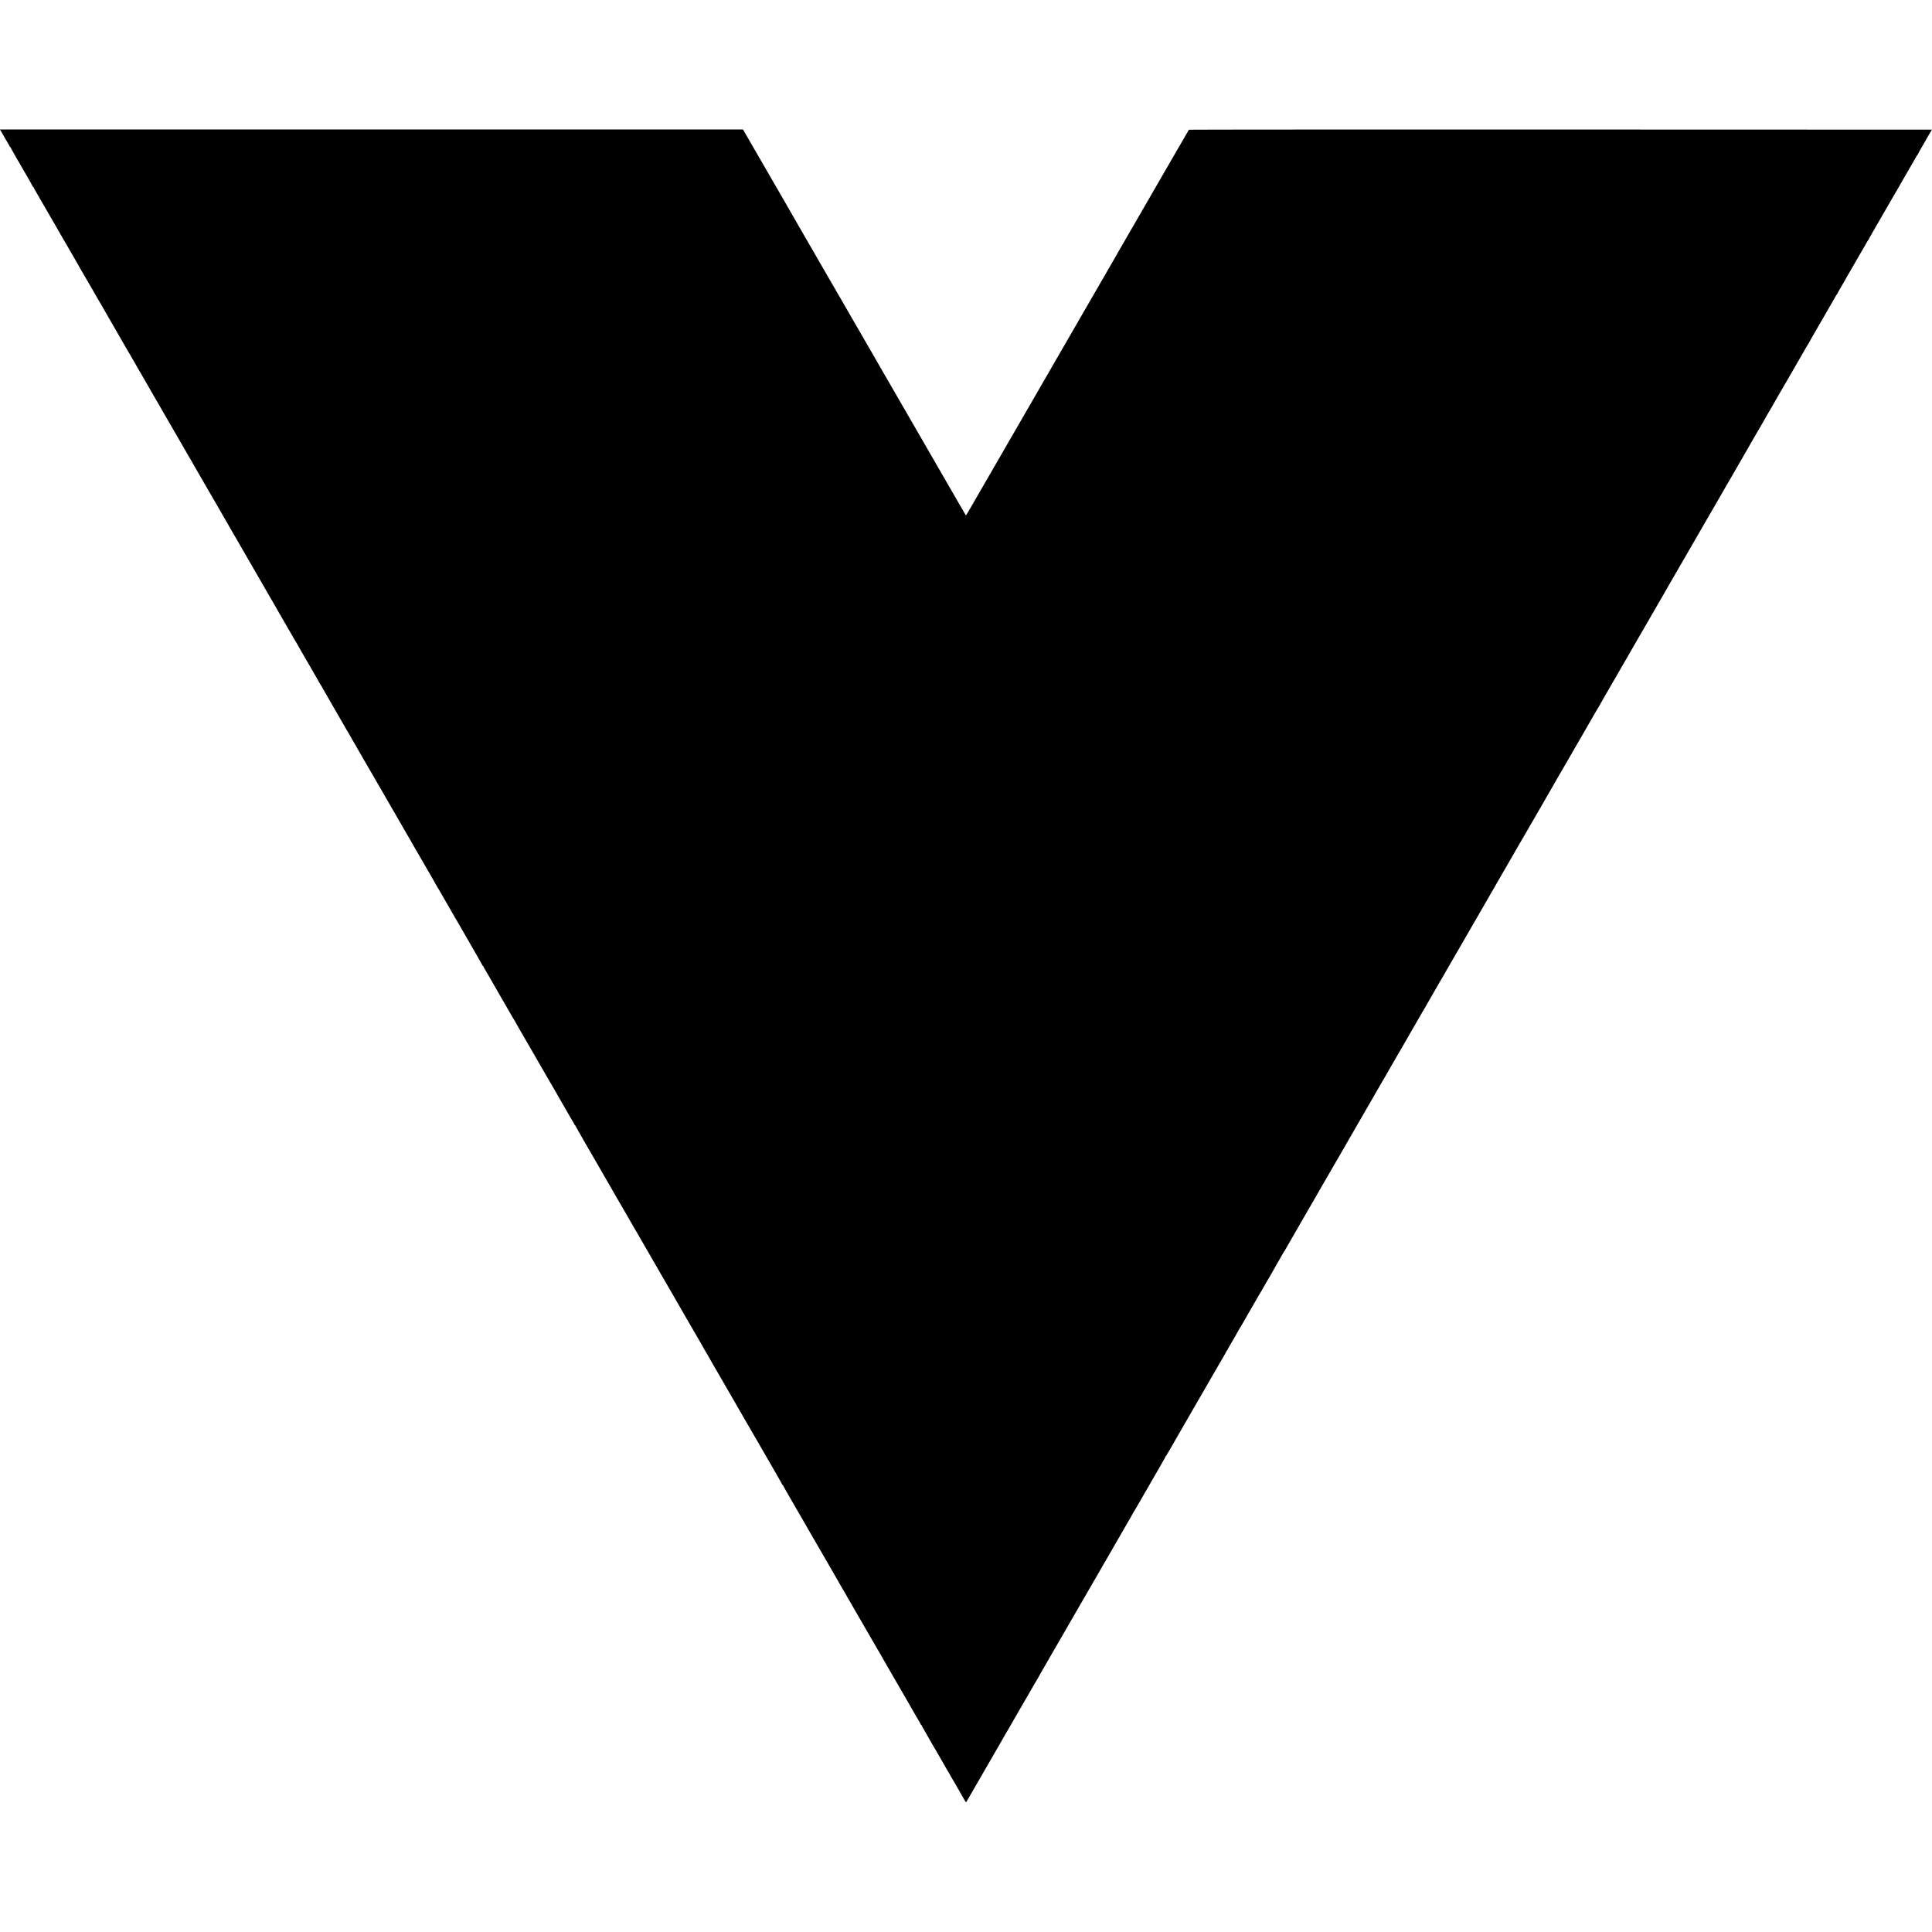
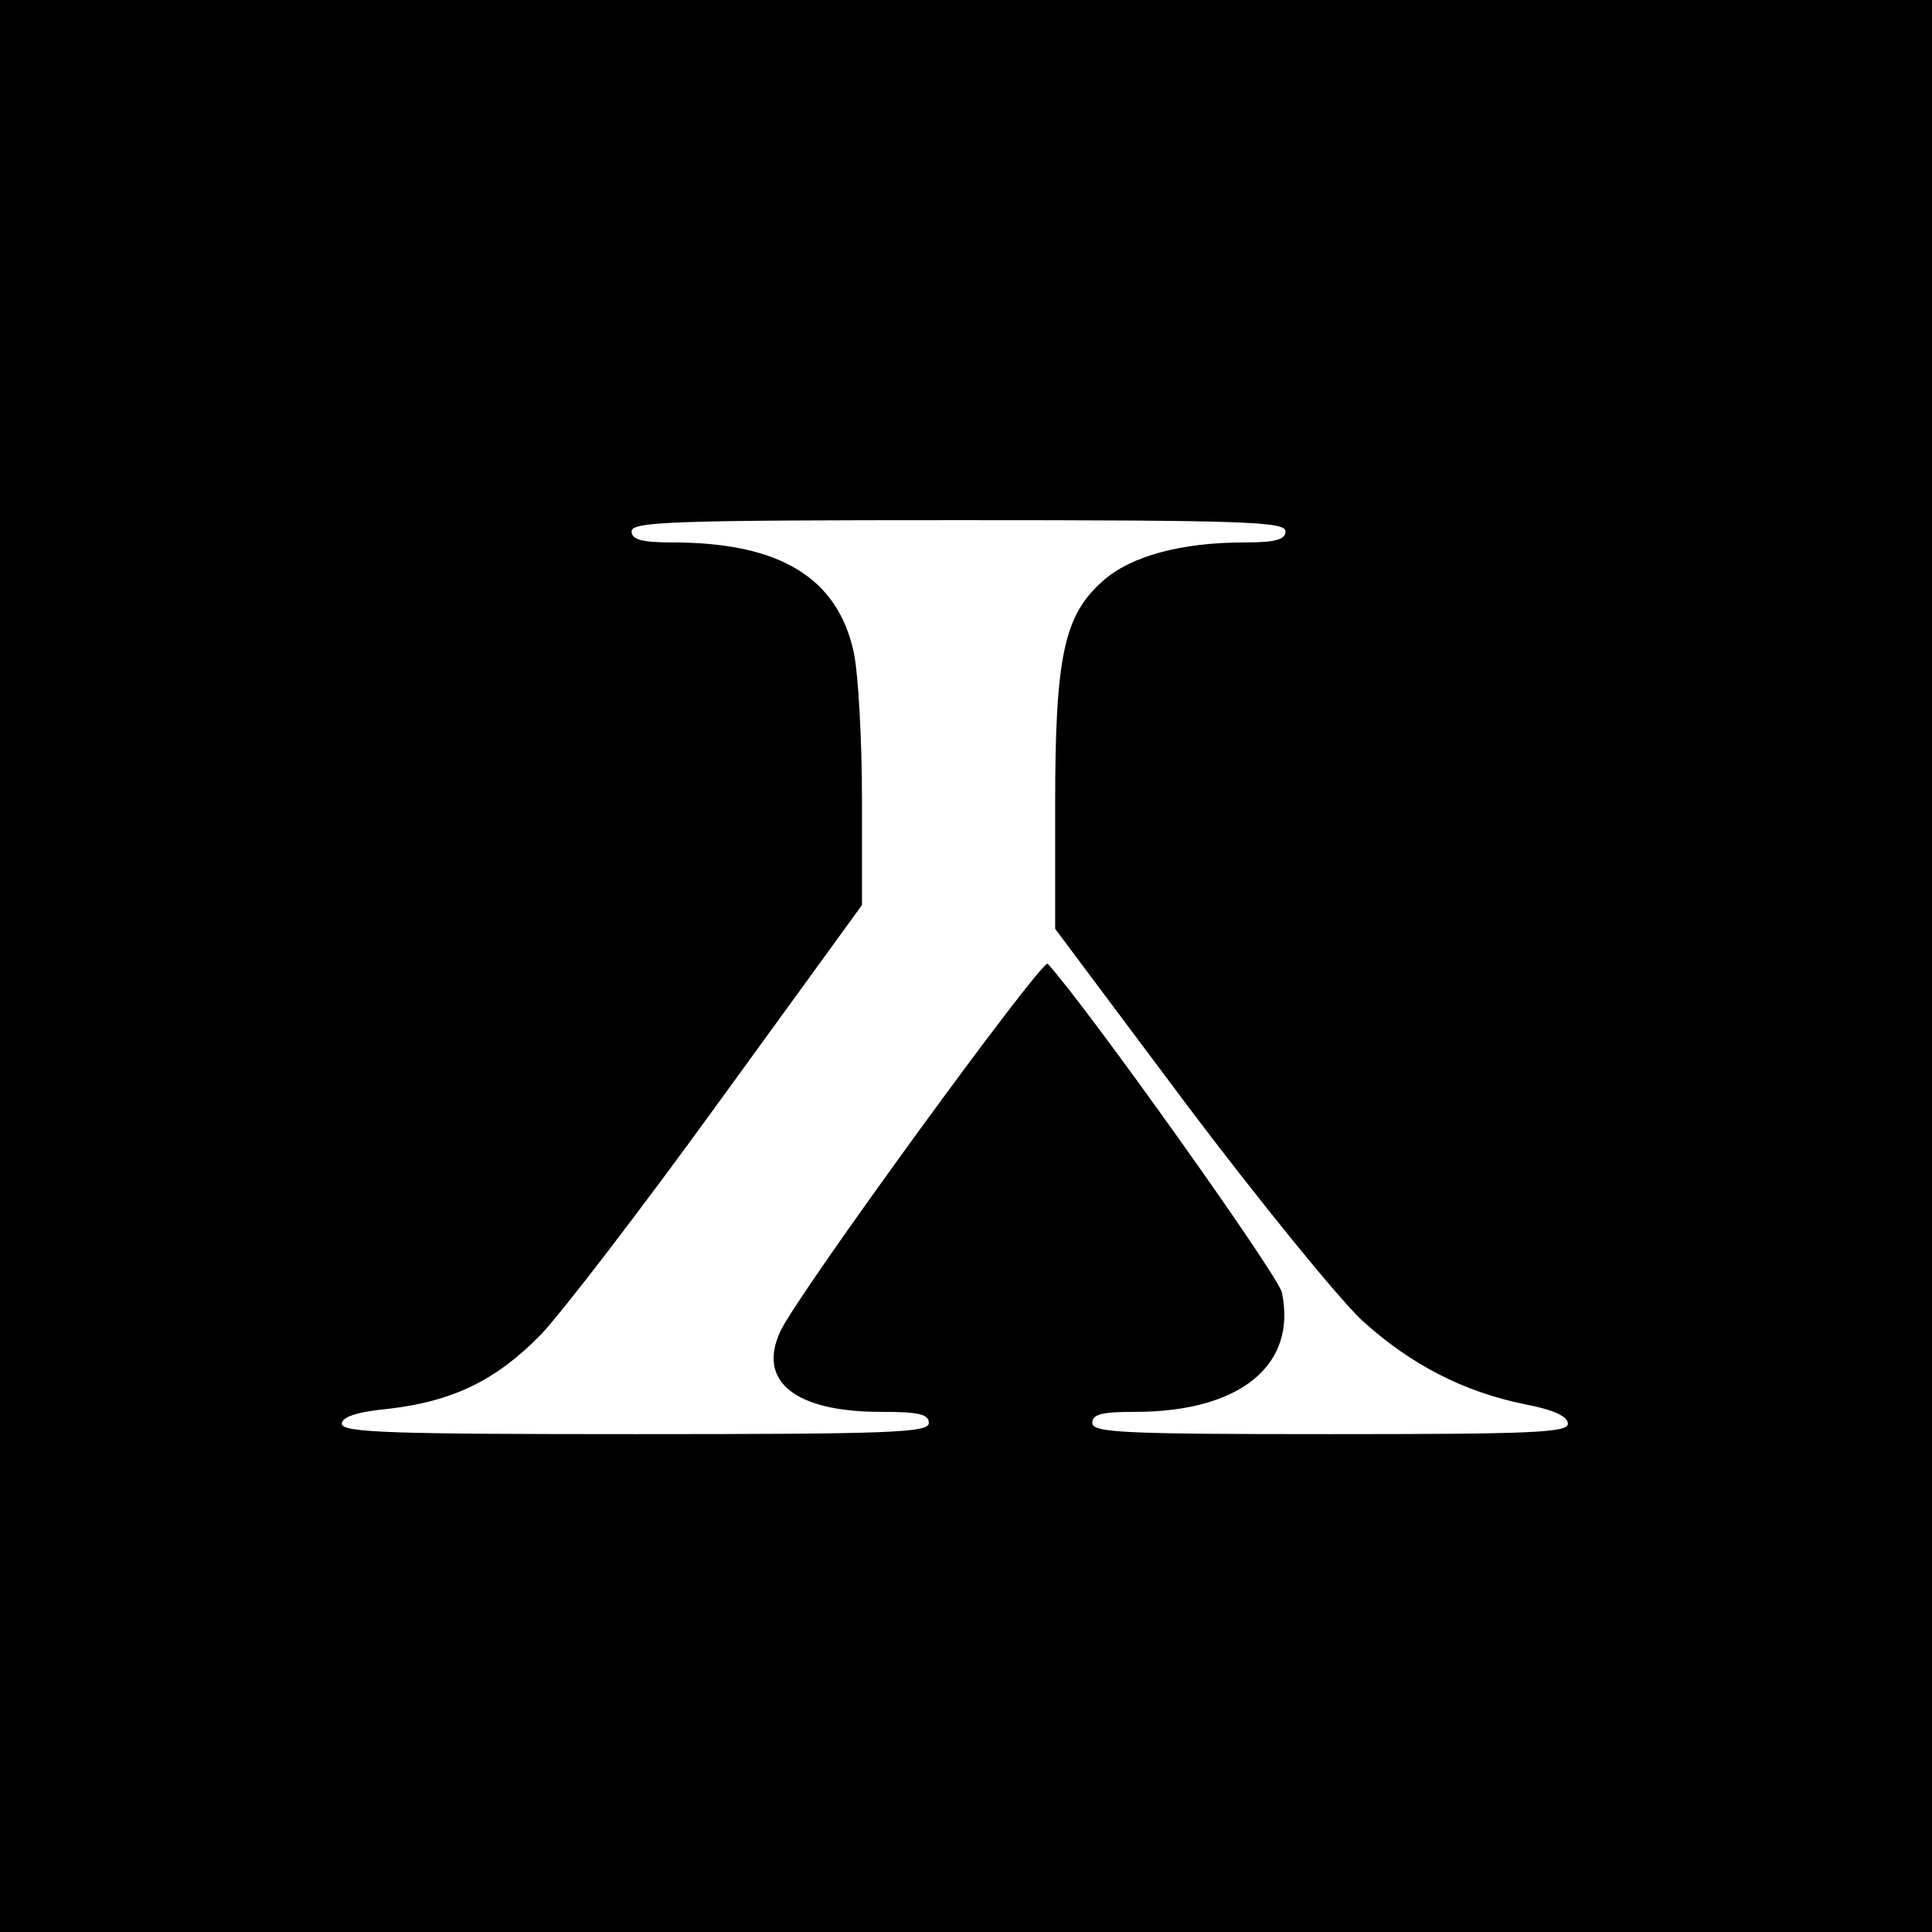
- <svg xmlns="http://www.w3.org/2000/svg" version="1.0" width="16pt" height="16pt" viewBox="0 0 16 16" preserveAspectRatio="xMidYMid meet">
-   <g transform="translate(0,16) scale(0.00032,-0.00032)" fill="#000000" stroke="none">
-     <path d="M18 46618 c45 -75 122 -207 122 -211 0 -2 25 -45 55 -95 30 -50 55 -96 55 -102 0 -5 5 -10 10 -10 6 0 10 -4 10 -9 0 -5 73 -135 161 -288 89 -153 173 -298 187 -323 14 -25 32 -57 41 -72 88 -149 187 -324 189 -335 2 -7 8 -13 13 -13 5 0 9 -4 9 -10 0 -5 46 -89 103 -187 175 -302 490 -846 507 -876 8 -16 20 -36 25 -45 28 -46 290 -498 339 -585 13 -23 74 -129 136 -236 61 -107 123 -215 137 -240 14 -25 29 -50 33 -56 5 -5 23 -37 40 -70 18 -33 38 -67 44 -75 11 -16 21 -33 63 -109 14 -25 29 -50 33 -56 4 -5 21 -35 38 -65 55 -100 261 -455 269 -465 4 -5 14 -21 20 -35 15 -29 41 -75 103 -180 24 -41 52 -88 60 -105 9 -16 57 -100 107 -185 112 -193 362 -626 380 -660 8 -14 23 -38 33 -55 11 -16 23 -37 27 -45 4 -8 26 -46 48 -85 23 -38 53 -90 67 -115 46 -81 64 -113 178 -310 62 -107 121 -210 132 -227 37 -67 56 -99 85 -148 16 -27 32 -57 36 -65 4 -8 15 -27 25 -42 9 -15 53 -89 96 -165 44 -76 177 -307 296 -513 120 -206 268 -463 330 -570 131 -227 117 -203 200 -348 36 -62 73 -125 82 -140 10 -15 21 -34 25 -42 4 -8 20 -37 36 -65 17 -27 38 -65 48 -82 49 -85 64 -111 87 -153 13 -25 28 -49 32 -55 4 -5 78 -134 165 -285 87 -151 166 -288 176 -305 10 -16 26 -43 35 -59 9 -17 125 -217 257 -445 132 -229 253 -441 270 -471 17 -30 45 -79 64 -108 18 -29 33 -54 33 -57 0 -2 20 -37 44 -77 24 -40 123 -212 221 -383 97 -170 190 -330 205 -355 16 -25 39 -65 53 -90 13 -25 81 -144 152 -265 70 -121 137 -238 150 -260 12 -22 37 -65 55 -95 18 -30 43 -73 55 -95 12 -22 48 -85 80 -140 77 -132 163 -280 190 -330 13 -22 71 -123 130 -225 59 -102 116 -199 126 -217 10 -17 29 -50 43 -72 15 -22 26 -43 26 -45 0 -2 27 -50 60 -106 33 -56 60 -103 60 -105 0 -2 55 -98 90 -155 8 -14 182 -316 239 -414 13 -22 45 -79 72 -124 27 -46 49 -86 49 -89 0 -2 14 -24 30 -48 16 -24 30 -46 30 -49 0 -5 74 -135 100 -176 5 -8 24 -42 43 -75 50 -88 58 -101 262 -455 104 -179 199 -345 213 -370 14 -25 28 -49 32 -55 4 -5 17 -26 28 -45 10 -19 62 -109 114 -200 114 -197 133 -230 170 -295 16 -27 33 -57 38 -65 17 -28 96 -165 103 -180 4 -8 16 -28 26 -45 10 -16 77 -131 148 -255 72 -124 181 -313 243 -420 62 -107 121 -209 131 -227 35 -62 323 -560 392 -678 38 -66 83 -145 100 -175 16 -30 33 -59 37 -65 4 -5 17 -27 29 -47 34 -61 56 -100 90 -156 17 -29 31 -55 31 -57 0 -2 17 -32 39 -67 21 -35 134 -229 251 -433 117 -203 235 -407 261 -451 27 -45 49 -85 49 -88 0 -4 8 -19 19 -34 15 -21 200 -341 309 -533 10 -19 33 -58 51 -87 17 -29 31 -54 31 -56 0 -2 25 -44 55 -94 30 -50 55 -95 55 -98 0 -4 6 -15 14 -23 7 -9 27 -41 43 -71 17 -30 170 -297 342 -594 171 -296 311 -542 311 -547 0 -5 5 -9 10 -9 6 0 10 -4 10 -10 0 -5 22 -47 49 -92 27 -46 58 -99 68 -118 24 -43 81 -140 93 -160 5 -8 66 -114 135 -235 69 -121 130 -227 135 -235 12 -21 259 -447 283 -490 10 -19 28 -47 38 -62 11 -14 19 -29 19 -32 0 -3 37 -69 83 -148 99 -170 305 -526 337 -583 13 -22 31 -53 41 -70 11 -16 22 -37 26 -45 7 -14 82 -146 103 -180 14 -24 181 -311 205 -355 13 -22 46 -80 75 -130 29 -49 64 -110 78 -135 14 -25 51 -88 82 -140 31 -52 59 -102 63 -110 4 -8 18 -33 31 -55 205 -353 284 -489 309 -535 17 -30 45 -78 62 -106 18 -28 36 -60 39 -72 4 -12 12 -22 17 -22 5 0 9 -4 9 -10 0 -5 109 -197 241 -427 133 -230 250 -431 259 -448 51 -90 222 -385 280 -485 37 -63 78 -135 92 -160 14 -25 67 -117 118 -205 51 -88 101 -175 111 -193 34 -58 55 -95 149 -257 51 -88 101 -173 110 -190 9 -16 76 -131 147 -255 72 -124 140 -241 151 -260 61 -108 281 -489 355 -615 38 -66 77 -133 87 -150 35 -63 91 -161 100 -175 14 -23 99 -169 128 -220 54 -97 135 -235 142 -245 4 -5 20 -32 35 -60 26 -48 238 -416 276 -480 10 -16 26 -46 37 -65 30 -53 382 -661 403 -695 10 -16 22 -37 26 -45 4 -8 26 -48 50 -88 24 -41 43 -75 43 -77 0 -2 22 -40 50 -85 27 -45 50 -84 50 -86 0 -3 38 -69 83 -147 84 -142 302 -520 340 -587 10 -19 34 -60 52 -90 18 -30 44 -75 57 -100 14 -25 45 -79 70 -120 25 -41 56 -96 70 -121 14 -25 77 -133 138 -240 62 -107 122 -210 132 -229 25 -43 310 -535 337 -581 11 -19 26 -45 34 -59 17 -32 238 -414 266 -460 11 -19 24 -41 28 -49 3 -7 75 -133 160 -278 84 -146 153 -269 153 -274 0 -5 5 -9 10 -9 6 0 10 -4 10 -10 0 -5 82 -150 181 -322 182 -314 201 -346 240 -415 12 -21 80 -139 152 -263 71 -124 141 -245 155 -270 14 -25 28 -49 32 -55 6 -8 145 -248 220 -380 37 -66 209 -362 229 -395 11 -19 24 -42 28 -49 4 -8 67 -118 140 -243 73 -125 133 -230 133 -233 0 -2 15 -28 33 -57 19 -29 47 -78 64 -108 17 -30 53 -93 79 -139 53 -90 82 -141 157 -272 82 -142 115 -199 381 -659 142 -245 268 -463 281 -485 12 -22 71 -125 132 -230 60 -104 172 -298 248 -430 76 -132 146 -253 156 -270 11 -16 22 -36 26 -44 3 -8 30 -54 60 -103 29 -49 53 -91 53 -93 0 -3 18 -34 40 -70 22 -36 40 -67 40 -69 0 -2 37 -66 81 -142 45 -77 98 -168 119 -204 20 -36 47 -81 58 -100 12 -19 27 -47 33 -62 6 -16 15 -28 20 -28 5 0 9 -4 9 -9 0 -6 63 -118 140 -251 77 -133 140 -243 140 -245 0 -2 18 -33 41 -70 22 -37 49 -83 60 -101 10 -19 29 -51 40 -71 25 -45 109 -189 126 -218 7 -11 17 -29 22 -40 6 -11 22 -38 35 -60 14 -22 37 -62 52 -90 14 -27 35 -62 45 -77 11 -14 19 -29 19 -32 0 -3 18 -35 40 -71 22 -36 40 -67 40 -69 0 -2 19 -35 42 -72 23 -38 55 -94 72 -124 26 -47 139 -244 171 -298 6 -9 21 -36 34 -60 28 -48 37 -51 51 -19 6 12 19 36 29 52 10 17 27 46 38 65 11 19 104 181 208 360 103 179 199 345 213 370 14 25 42 74 64 109 21 34 38 65 38 67 0 2 18 33 40 69 22 36 40 67 40 69 0 3 177 310 199 346 16 26 136 234 140 244 2 5 25 44 52 88 27 44 49 81 49 84 0 2 18 34 40 70 22 36 40 67 40 69 0 2 20 36 43 77 35 58 169 289 297 513 9 17 50 86 90 155 40 69 86 150 103 180 16 30 35 62 41 70 6 8 16 24 22 35 35 64 72 129 167 293 59 100 116 199 127 220 11 20 30 53 41 72 43 72 1070 1850 1121 1940 14 25 65 113 113 195 48 83 96 166 107 185 10 19 28 50 38 68 11 18 73 124 137 235 64 111 175 303 246 427 71 124 173 299 225 390 52 91 116 202 143 248 27 45 49 85 49 89 0 4 6 14 14 22 7 9 28 43 46 76 26 47 251 436 378 655 11 19 29 51 40 70 11 19 101 176 201 348 99 172 181 317 181 323 0 5 5 9 10 9 6 0 10 5 10 11 0 6 8 23 18 37 11 15 32 52 49 82 16 30 130 228 253 440 122 212 234 405 248 430 13 25 39 70 57 100 39 65 69 117 130 225 25 44 50 87 55 95 12 19 78 134 220 380 61 107 129 224 150 260 161 277 222 382 246 425 15 28 47 83 71 123 24 41 43 78 43 83 0 5 4 9 8 9 4 0 13 12 19 28 7 15 23 45 36 67 66 110 277 478 277 483 0 3 6 13 14 21 7 9 27 41 43 71 17 30 45 80 63 110 34 57 375 649 394 685 6 11 16 27 22 35 6 8 26 42 44 75 18 33 41 74 51 90 10 17 24 41 32 55 54 97 72 128 88 152 11 14 19 28 19 30 0 3 79 141 175 308 96 167 175 305 175 308 0 3 6 13 14 21 7 9 26 39 41 66 33 60 276 483 338 587 24 40 46 80 50 88 4 8 13 24 20 35 14 23 95 163 125 215 11 19 52 91 92 160 40 69 80 139 90 155 9 17 103 179 207 360 105 182 200 346 211 365 103 181 463 802 489 845 7 11 15 27 19 35 4 8 29 51 55 95 64 110 828 1433 848 1470 9 17 24 41 33 55 9 14 29 48 45 77 15 28 52 93 82 145 30 51 62 107 71 123 17 30 231 398 400 690 51 88 103 179 115 202 12 23 26 48 32 55 6 7 24 38 40 68 17 30 61 107 98 170 37 63 84 144 103 180 19 36 41 72 48 81 8 8 14 18 14 21 0 4 27 51 59 106 32 55 72 124 89 154 16 29 71 125 122 213 51 88 104 180 118 205 13 25 28 50 32 55 4 6 17 26 28 45 11 19 45 80 77 135 31 55 66 116 77 135 11 19 88 152 171 295 401 694 620 1072 650 1125 11 19 87 152 170 295 83 143 158 273 166 288 9 16 21 36 26 45 6 9 31 52 55 96 25 43 54 94 66 115 11 20 95 164 186 321 91 157 173 299 182 315 9 17 26 46 37 65 12 19 66 114 121 210 56 96 108 186 117 200 8 14 24 40 34 59 24 45 383 664 412 713 5 9 17 29 26 45 15 28 120 210 241 419 36 61 68 117 72 125 4 8 12 23 19 34 35 57 245 420 262 453 11 20 35 61 53 90 17 29 32 54 32 56 0 3 28 51 62 108 33 57 70 119 80 138 10 19 23 42 28 50 5 8 32 53 59 100 27 47 149 258 271 470 122 212 234 405 248 430 30 53 62 108 80 135 6 11 15 27 19 35 4 8 85 150 181 315 96 165 187 323 202 350 31 56 116 202 130 225 5 8 25 42 43 75 19 33 92 159 162 280 149 257 157 271 202 350 19 33 38 67 43 75 9 14 228 392 275 475 12 22 55 96 95 165 40 69 80 139 90 155 24 42 202 350 221 383 9 15 27 47 41 72 14 25 75 131 136 236 61 106 121 210 134 232 99 172 271 470 279 482 5 8 23 40 40 70 18 30 81 141 142 245 60 105 121 210 135 235 14 25 71 124 127 220 56 96 143 247 194 335 51 88 96 167 102 175 14 24 180 311 204 355 23 43 340 590 356 615 5 8 50 87 101 175 171 301 517 898 582 1008 25 43 46 81 46 83 0 2 12 23 27 47 14 23 40 67 56 97 16 30 35 62 42 70 7 8 15 22 18 30 4 8 20 38 37 65 16 28 33 57 37 65 6 12 111 196 143 250 5 8 55 95 112 193 57 98 113 195 126 215 12 20 27 46 32 57 6 11 14 27 20 35 5 8 76 130 156 270 80 140 165 287 187 325 23 39 52 90 66 115 13 25 30 52 37 61 8 8 14 18 14 21 0 4 41 77 92 165 50 87 175 302 276 478 101 176 208 360 236 408 28 49 67 117 86 152 19 35 41 70 48 77 6 6 12 15 12 19 0 7 124 224 167 291 12 21 23 40 23 42 0 2 21 40 46 83 26 43 55 92 64 109 54 95 327 568 354 614 19 30 45 75 59 100 71 128 82 145 89 148 4 2 8 8 8 13 0 5 42 82 94 172 311 538 496 858 518 897 14 25 40 70 58 100 18 30 42 71 53 90 10 19 79 139 152 265 73 127 142 246 153 265 10 19 43 76 72 125 29 50 63 108 75 130 65 116 80 140 87 143 4 2 8 8 8 12 0 8 114 212 140 250 6 8 14 24 20 35 5 11 54 97 108 190 l100 170 -9611 3 c-5286 1 -9614 -1 -9618 -5 -5 -6 -419 -719 -619 -1068 -89 -155 -267 -463 -323 -560 -38 -66 -81 -140 -95 -165 -31 -56 -263 -457 -526 -910 -110 -190 -224 -388 -254 -440 -29 -52 -61 -109 -71 -125 -23 -39 -243 -420 -268 -465 -11 -19 -204 -352 -428 -740 -224 -388 -477 -826 -563 -975 -85 -148 -185 -322 -222 -385 -37 -63 -120 -207 -185 -320 -65 -113 -177 -306 -248 -430 -72 -124 -172 -297 -222 -385 -51 -88 -142 -245 -202 -350 -131 -226 -247 -427 -408 -705 -65 -113 -249 -432 -410 -710 -160 -278 -388 -673 -506 -877 -118 -205 -216 -373 -219 -373 -3 0 -52 82 -109 183 -58 100 -144 250 -192 332 -95 164 -402 696 -647 1120 -85 149 -228 396 -317 550 -212 365 -982 1700 -1008 1745 -10 19 -43 76 -72 125 -29 50 -64 110 -77 135 -14 25 -63 110 -110 190 -47 80 -96 165 -110 190 -14 25 -99 171 -188 325 -89 154 -174 300 -188 325 -13 25 -64 113 -112 195 -48 83 -140 242 -205 355 -65 113 -183 317 -263 454 -79 137 -152 264 -163 282 -50 89 -335 583 -354 614 -12 19 -34 58 -50 85 -15 28 -129 226 -253 440 -124 215 -235 408 -247 430 -12 22 -69 121 -127 220 -58 99 -226 389 -373 645 -148 256 -324 561 -392 678 -67 117 -134 232 -147 255 -13 23 -33 59 -46 80 l-22 37 -9615 0 -9615 0 20 -32z" />
+ <svg xmlns="http://www.w3.org/2000/svg" version="1.0" width="260pt" height="260pt" viewBox="0 0 260 260" preserveAspectRatio="xMidYMid meet">
+   <g transform="translate(0,260) scale(0.1,-0.1)" fill="#000000" stroke="none">
+     <path d="M0 1300 l0 -1300 1300 0 1300 0 0 1300 0 1300 -1300 0 -1300 0 0 -1300z m1730 585 c0 -11 -13 -15 -55 -15 -85 0 -153 -18 -191 -52 -52 -46 -64 -101 -64 -300 l0 -168 178 -238 c98 -130 204 -260 235 -289 65 -59 136 -96 220 -113 37 -7 57 -16 57 -26 0 -12 -49 -14 -320 -14 -278 0 -320 2 -320 15 0 12 13 15 58 15 141 0 218 63 197 161 -5 23 -262 384 -315 442 -7 8 -338 -446 -360 -495 -31 -67 20 -108 135 -108 51 0 65 -3 65 -15 0 -13 -51 -15 -395 -15 -328 0 -395 2 -395 14 0 9 20 16 62 20 88 10 146 39 205 99 28 29 137 171 242 316 l191 263 0 144 c0 79 -5 167 -11 196 -22 101 -100 148 -244 148 -42 0 -55 4 -55 15 0 13 56 15 440 15 384 0 440 -2 440 -15z" />
  </g>
</svg>
